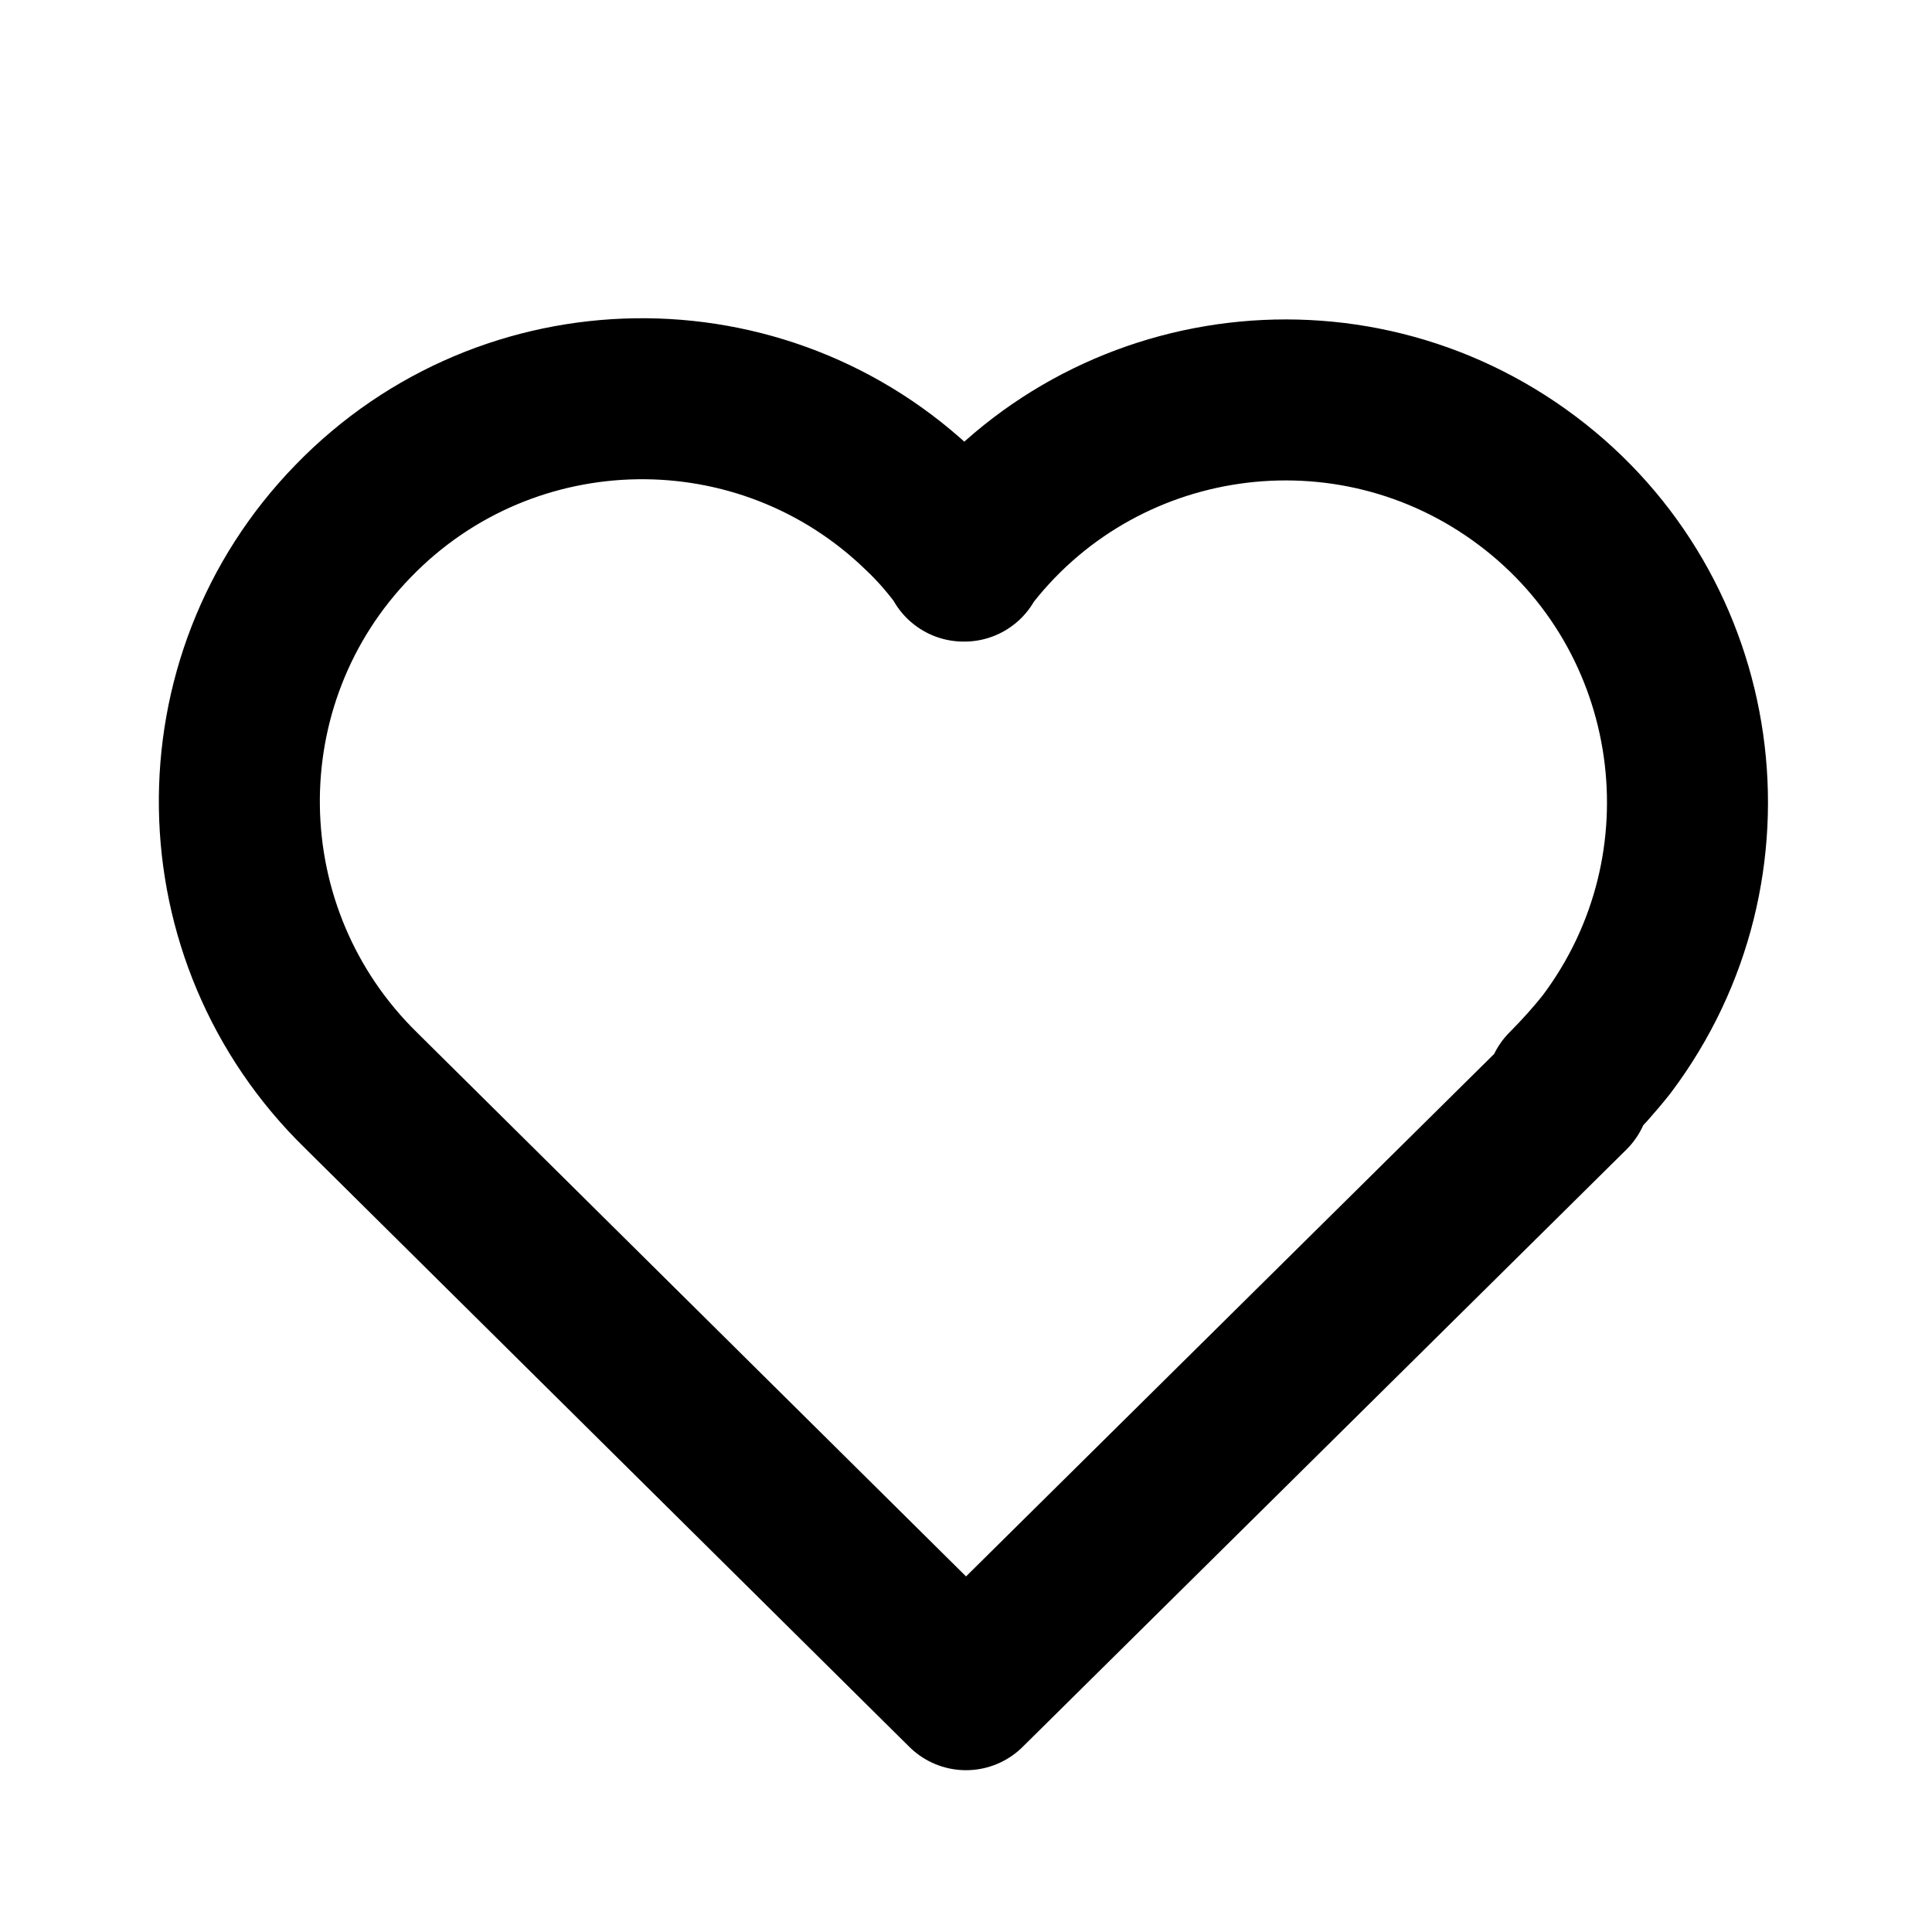
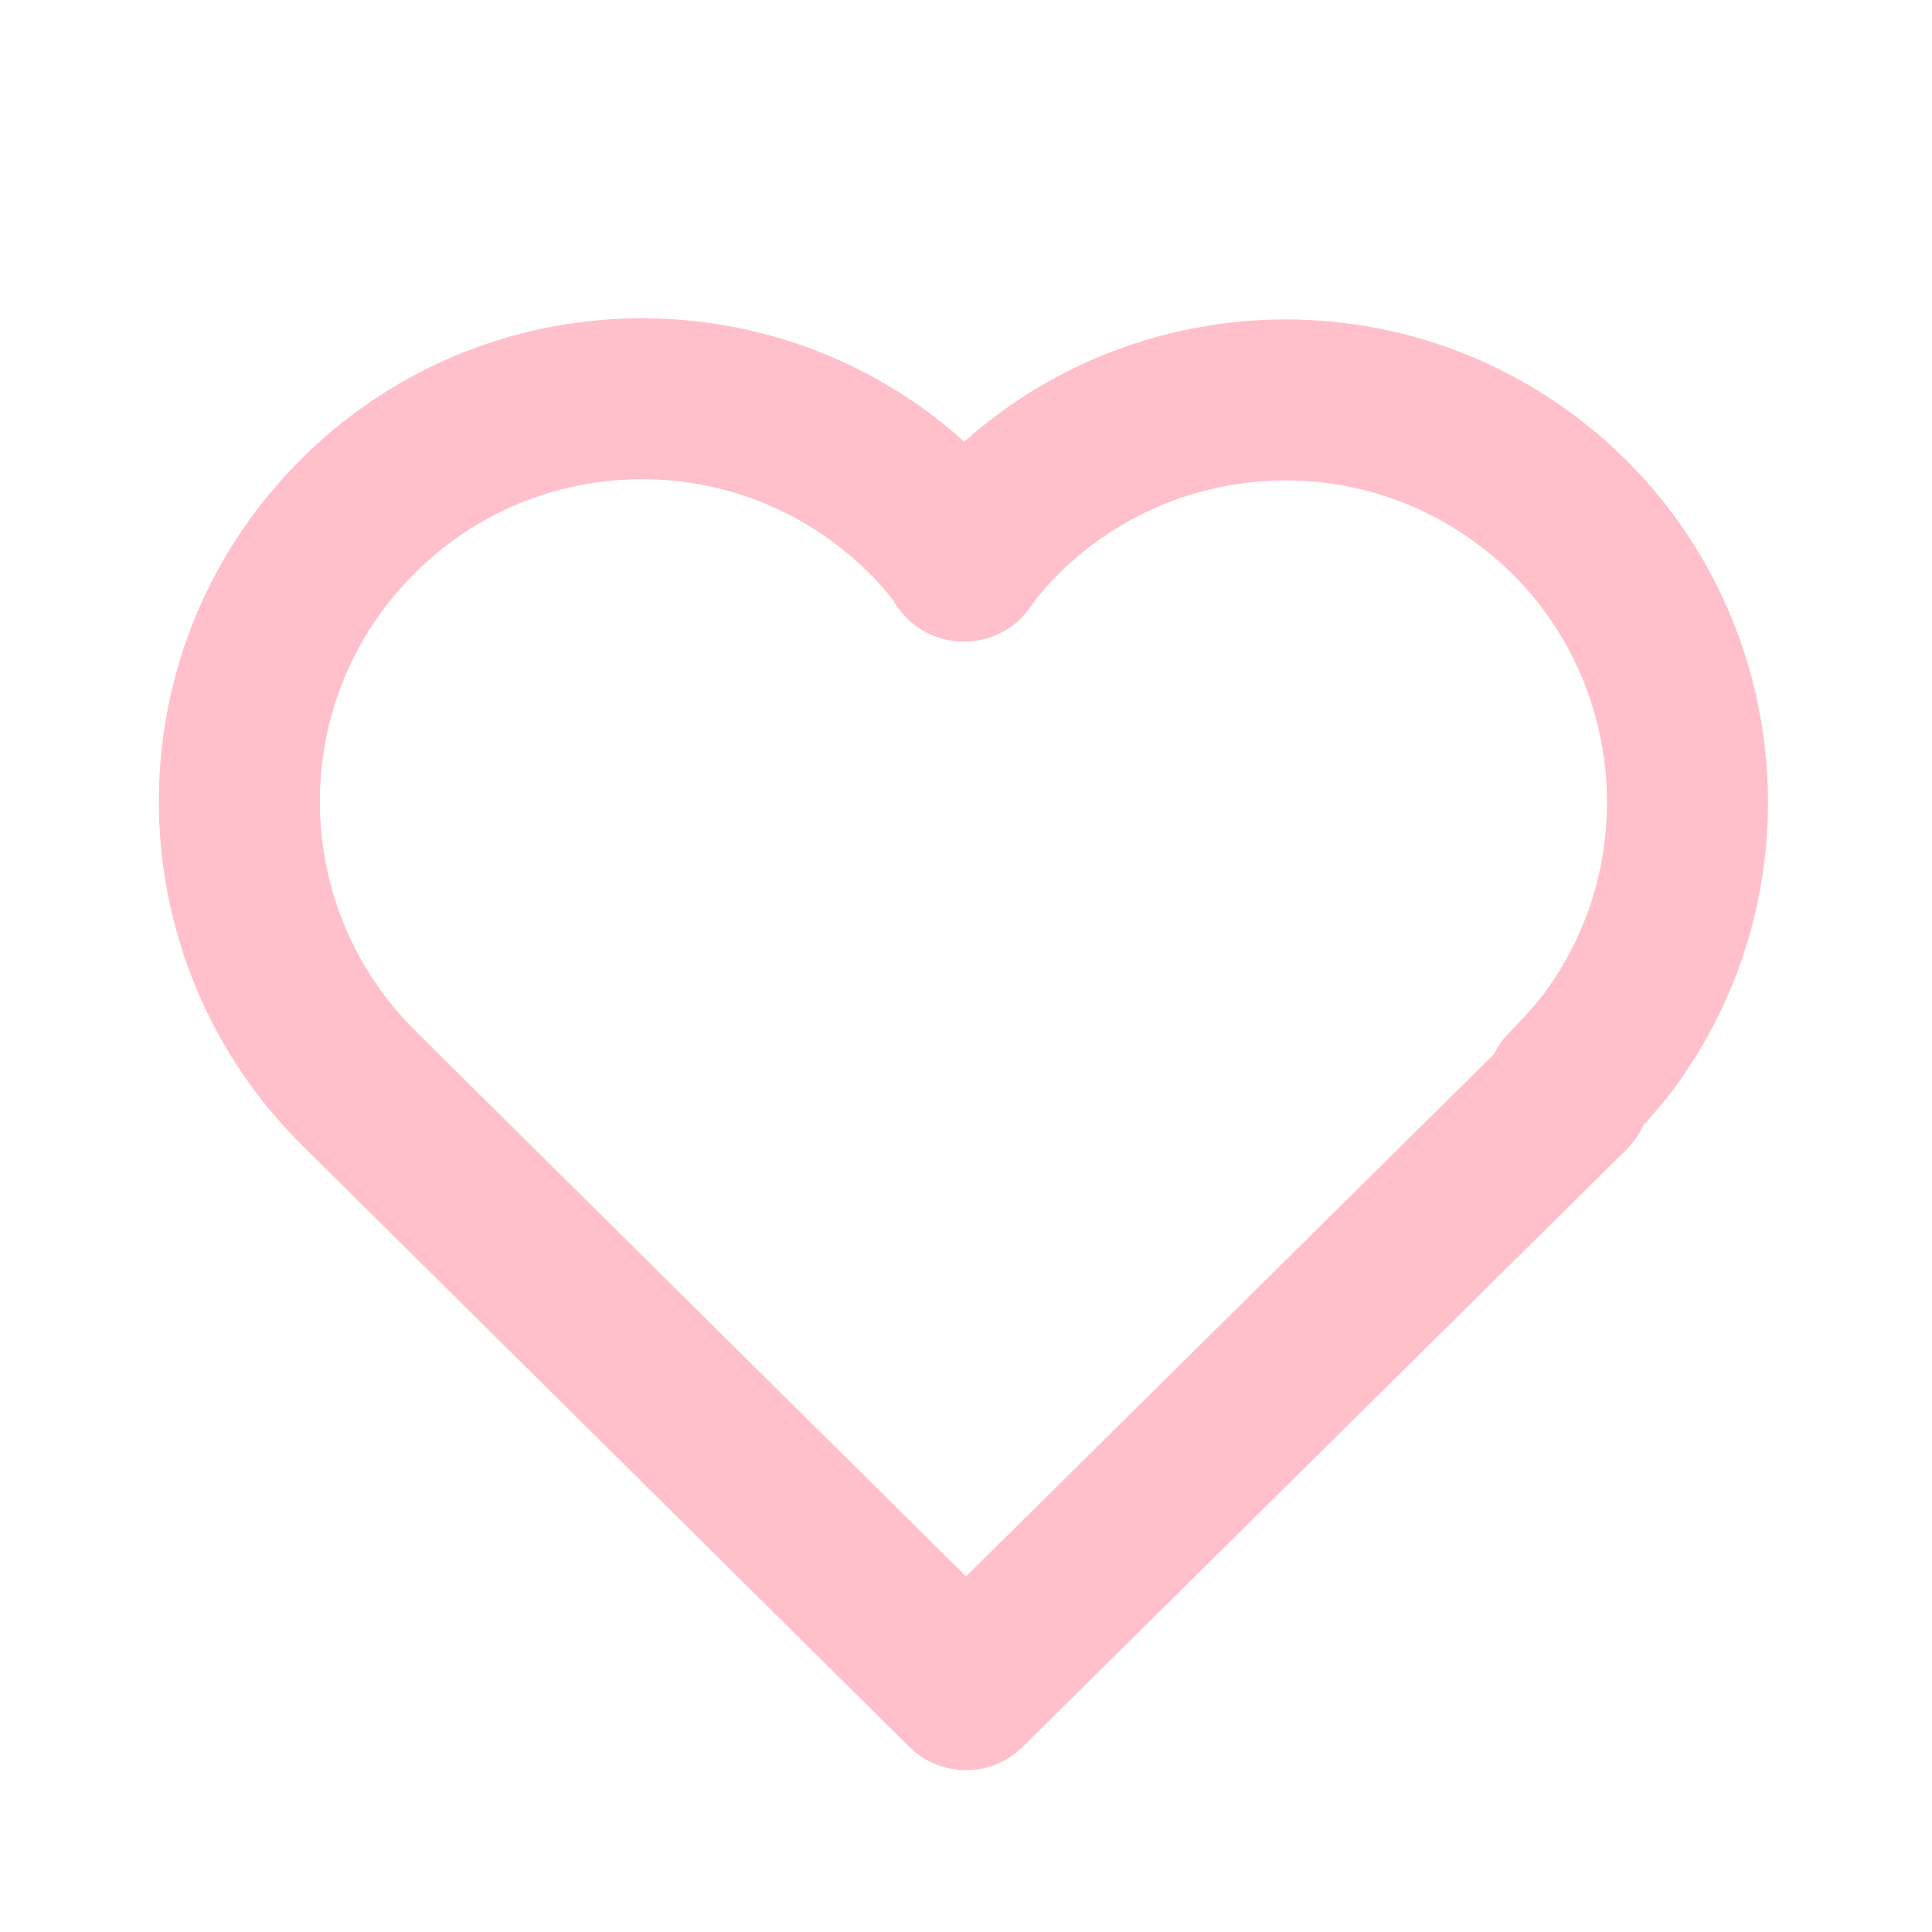
<svg xmlns="http://www.w3.org/2000/svg" viewBox="0 0 24 24">
  <g stroke-linecap="round" fill="none" stroke-linejoin="round">
-     <path d="M0 0h24v24H0Z" />
-     <path fill="none" stroke="#000" stroke-linecap="round" stroke-linejoin="round" stroke-width="2" d="M19.5 13.57L12 20.99l-7.5-7.43m0 0l-.01-.01c-1.98-1.93-2.03-5.1-.1-7.08 1.92-1.98 5.09-2.03 7.07-.1 .19.18.36.38.52.6l-.01 0c1.65-2.21 4.79-2.66 7-1 2.2 1.65 2.65 4.79.99 7 -.15.19-.32.38-.5.56" />
+     <path fill="none" stroke="pink" stroke-linecap="round" stroke-linejoin="round" stroke-width="2" d="M19.5 13.57L12 20.99l-7.5-7.43m0 0l-.01-.01c-1.98-1.93-2.03-5.1-.1-7.08 1.92-1.98 5.09-2.03 7.07-.1 .19.18.36.38.52.6l-.01 0c1.65-2.21 4.79-2.66 7-1 2.2 1.65 2.65 4.79.99 7 -.15.19-.32.38-.5.56" />
  </g>
</svg>
